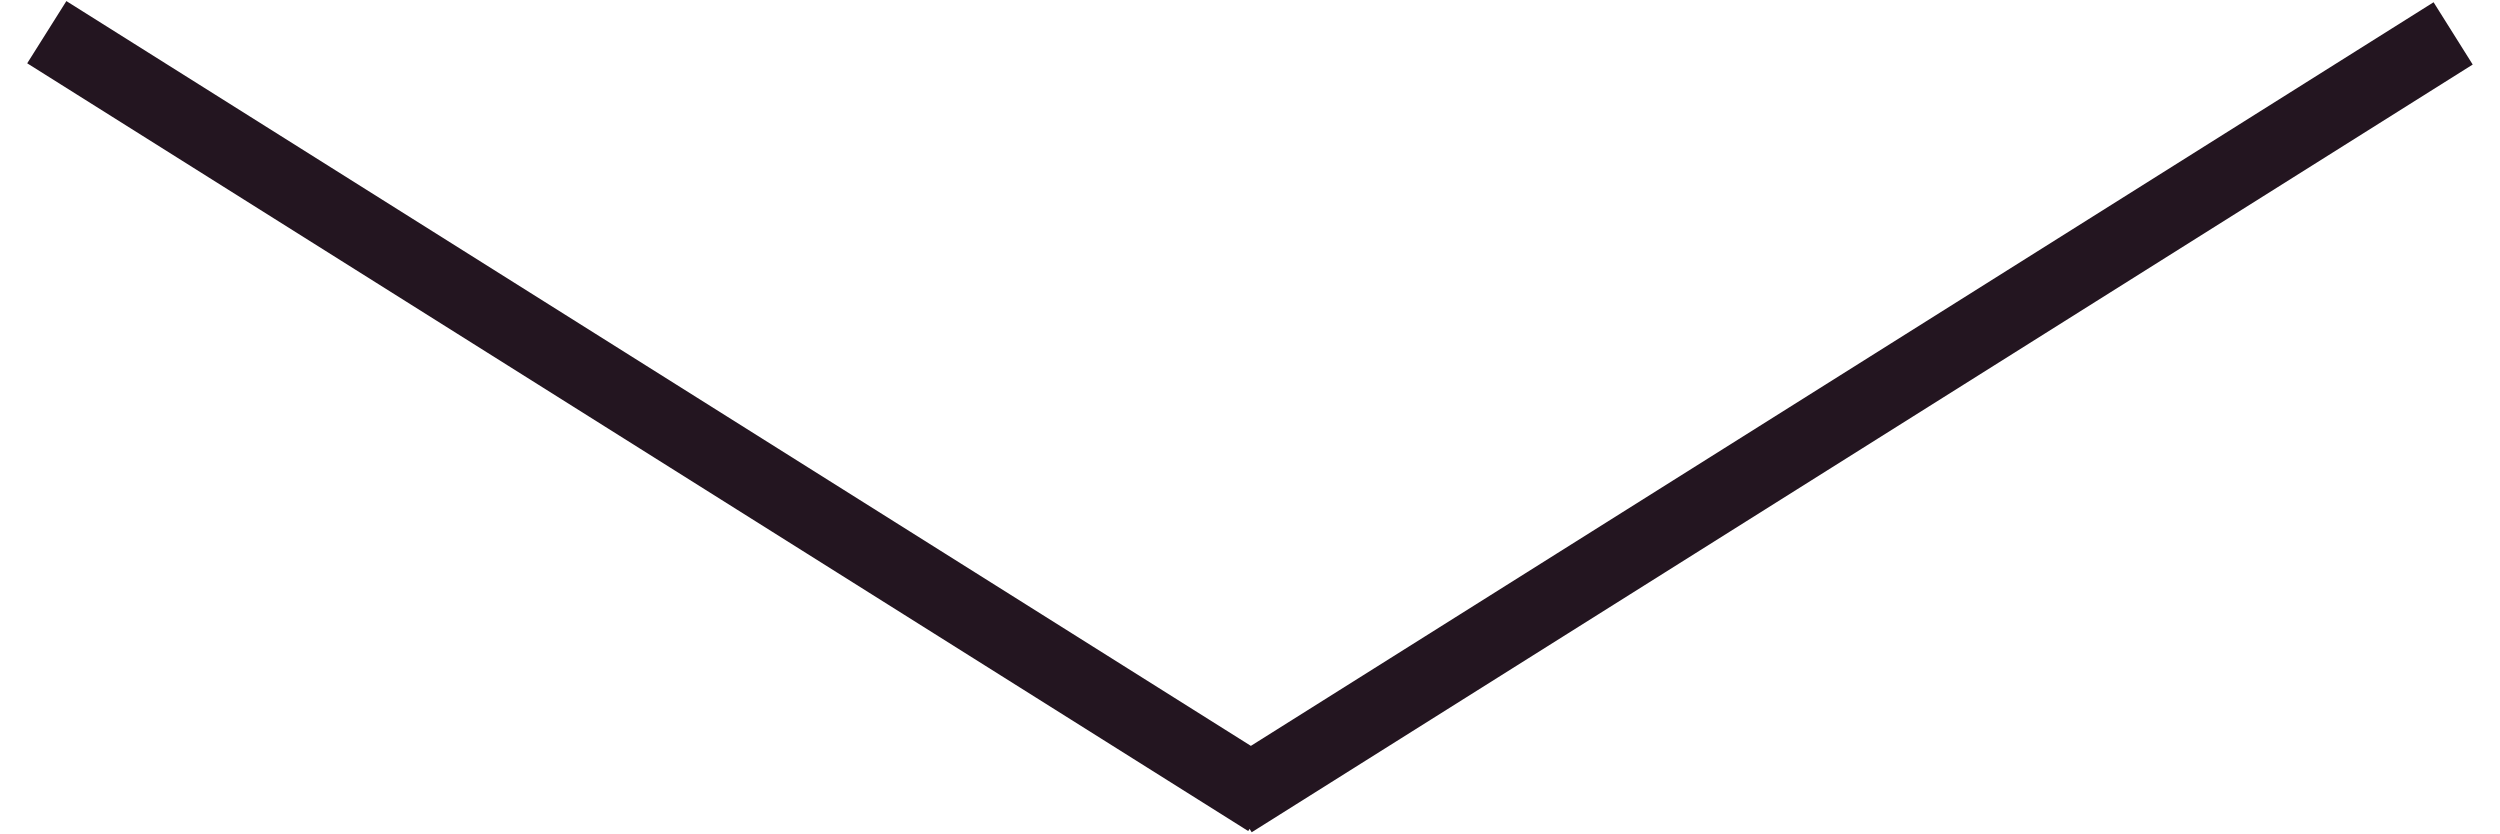
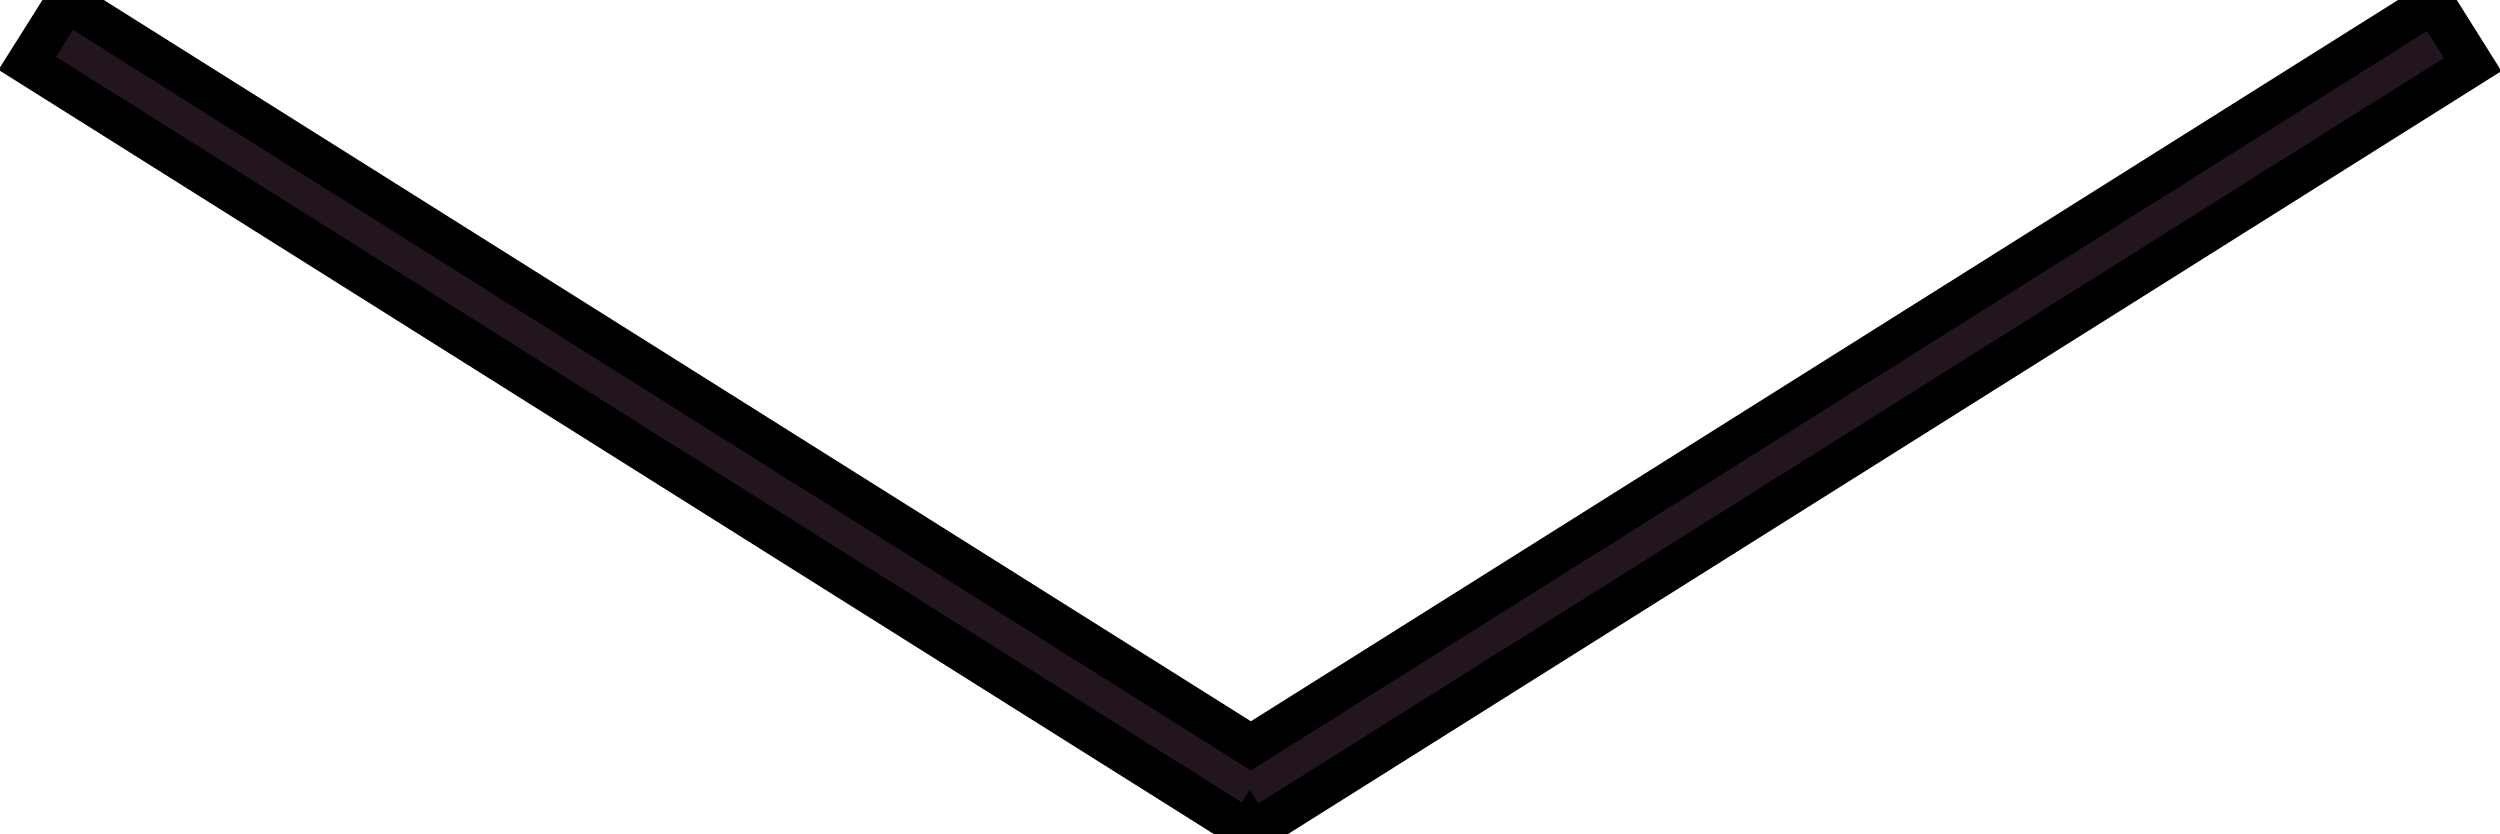
<svg xmlns="http://www.w3.org/2000/svg" width="60" height="20">
-   <path class="arw-down" fill="rgb(35,21,32)" transform="rotate(90 30,10) " stroke="black" stroke-width="0" d="m39.974,9.959l-18.425,-29.304l-1.495,0.939l17.847,28.385l-17.875,28.428l1.493,0.94l18.426,-29.304l-0.052,-0.033l0.08,-0.05l0,-0z" clip-rule="evenodd" fill-rule="evenodd" />
+   <path class="arw-down" fill="rgb(35,21,32)" transform="rotate(90 30,10) " stroke="black" stroke-width="1" d="m39.974,9.959l-18.425,-29.304l-1.495,0.939l17.847,28.385l-17.875,28.428l1.493,0.94l18.426,-29.304l-0.052,-0.033l0.08,-0.05l0,-0z" clip-rule="evenodd" fill-rule="evenodd" />
</svg>
